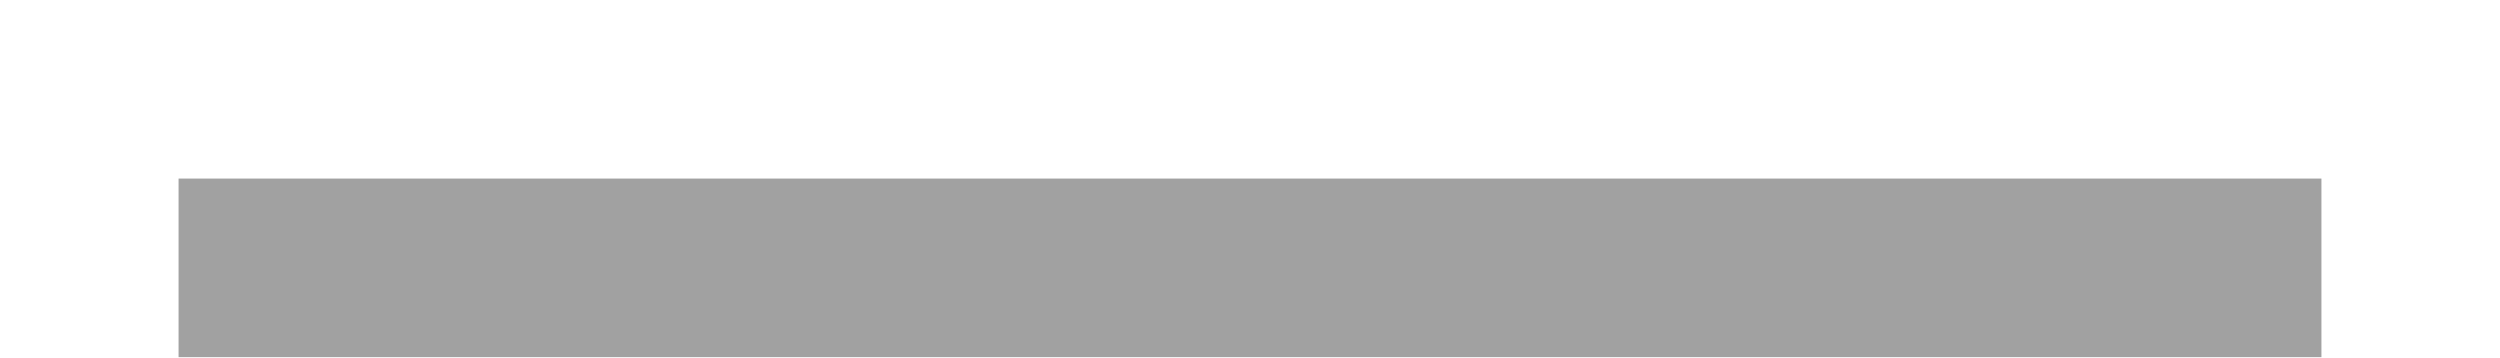
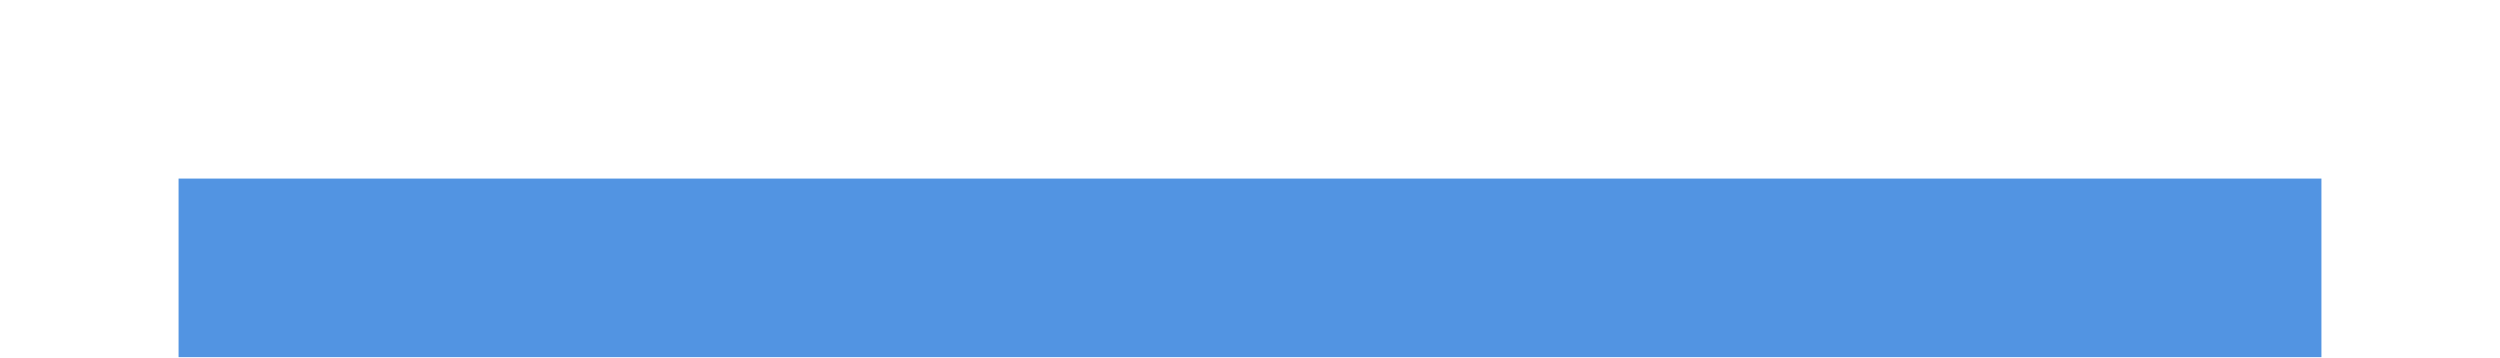
<svg xmlns="http://www.w3.org/2000/svg" xmlns:ns1="http://www.openswatchbook.org/uri/2009/osb" xmlns:xlink="http://www.w3.org/1999/xlink" width="28" height="4" id="svg11300" version="1.0" style="display:inline;enable-background:new">
  <defs id="defs3">
    <linearGradient id="selected_bg_color" ns1:paint="solid">
-       <stop style="stop-color:#a1a1a1;stop-opacity:1;" offset="0" id="stop4137" />
+       <stop style="stop-color:#5294e2;stop-opacity:1;" offset="0" id="stop4137" />
    </linearGradient>
    <linearGradient xlink:href="#selected_bg_color" id="linearGradient4139" x1="14" y1="298" x2="14" y2="300" gradientUnits="userSpaceOnUse" />
  </defs>
  <g style="display:inline" id="layer1" transform="translate(0,-296)">
    <rect style="opacity:1;fill:url(#linearGradient4139);fill-opacity:1;stroke:none" id="rect4270-9" width="24" height="2" x="2" y="298" />
  </g>
</svg>
